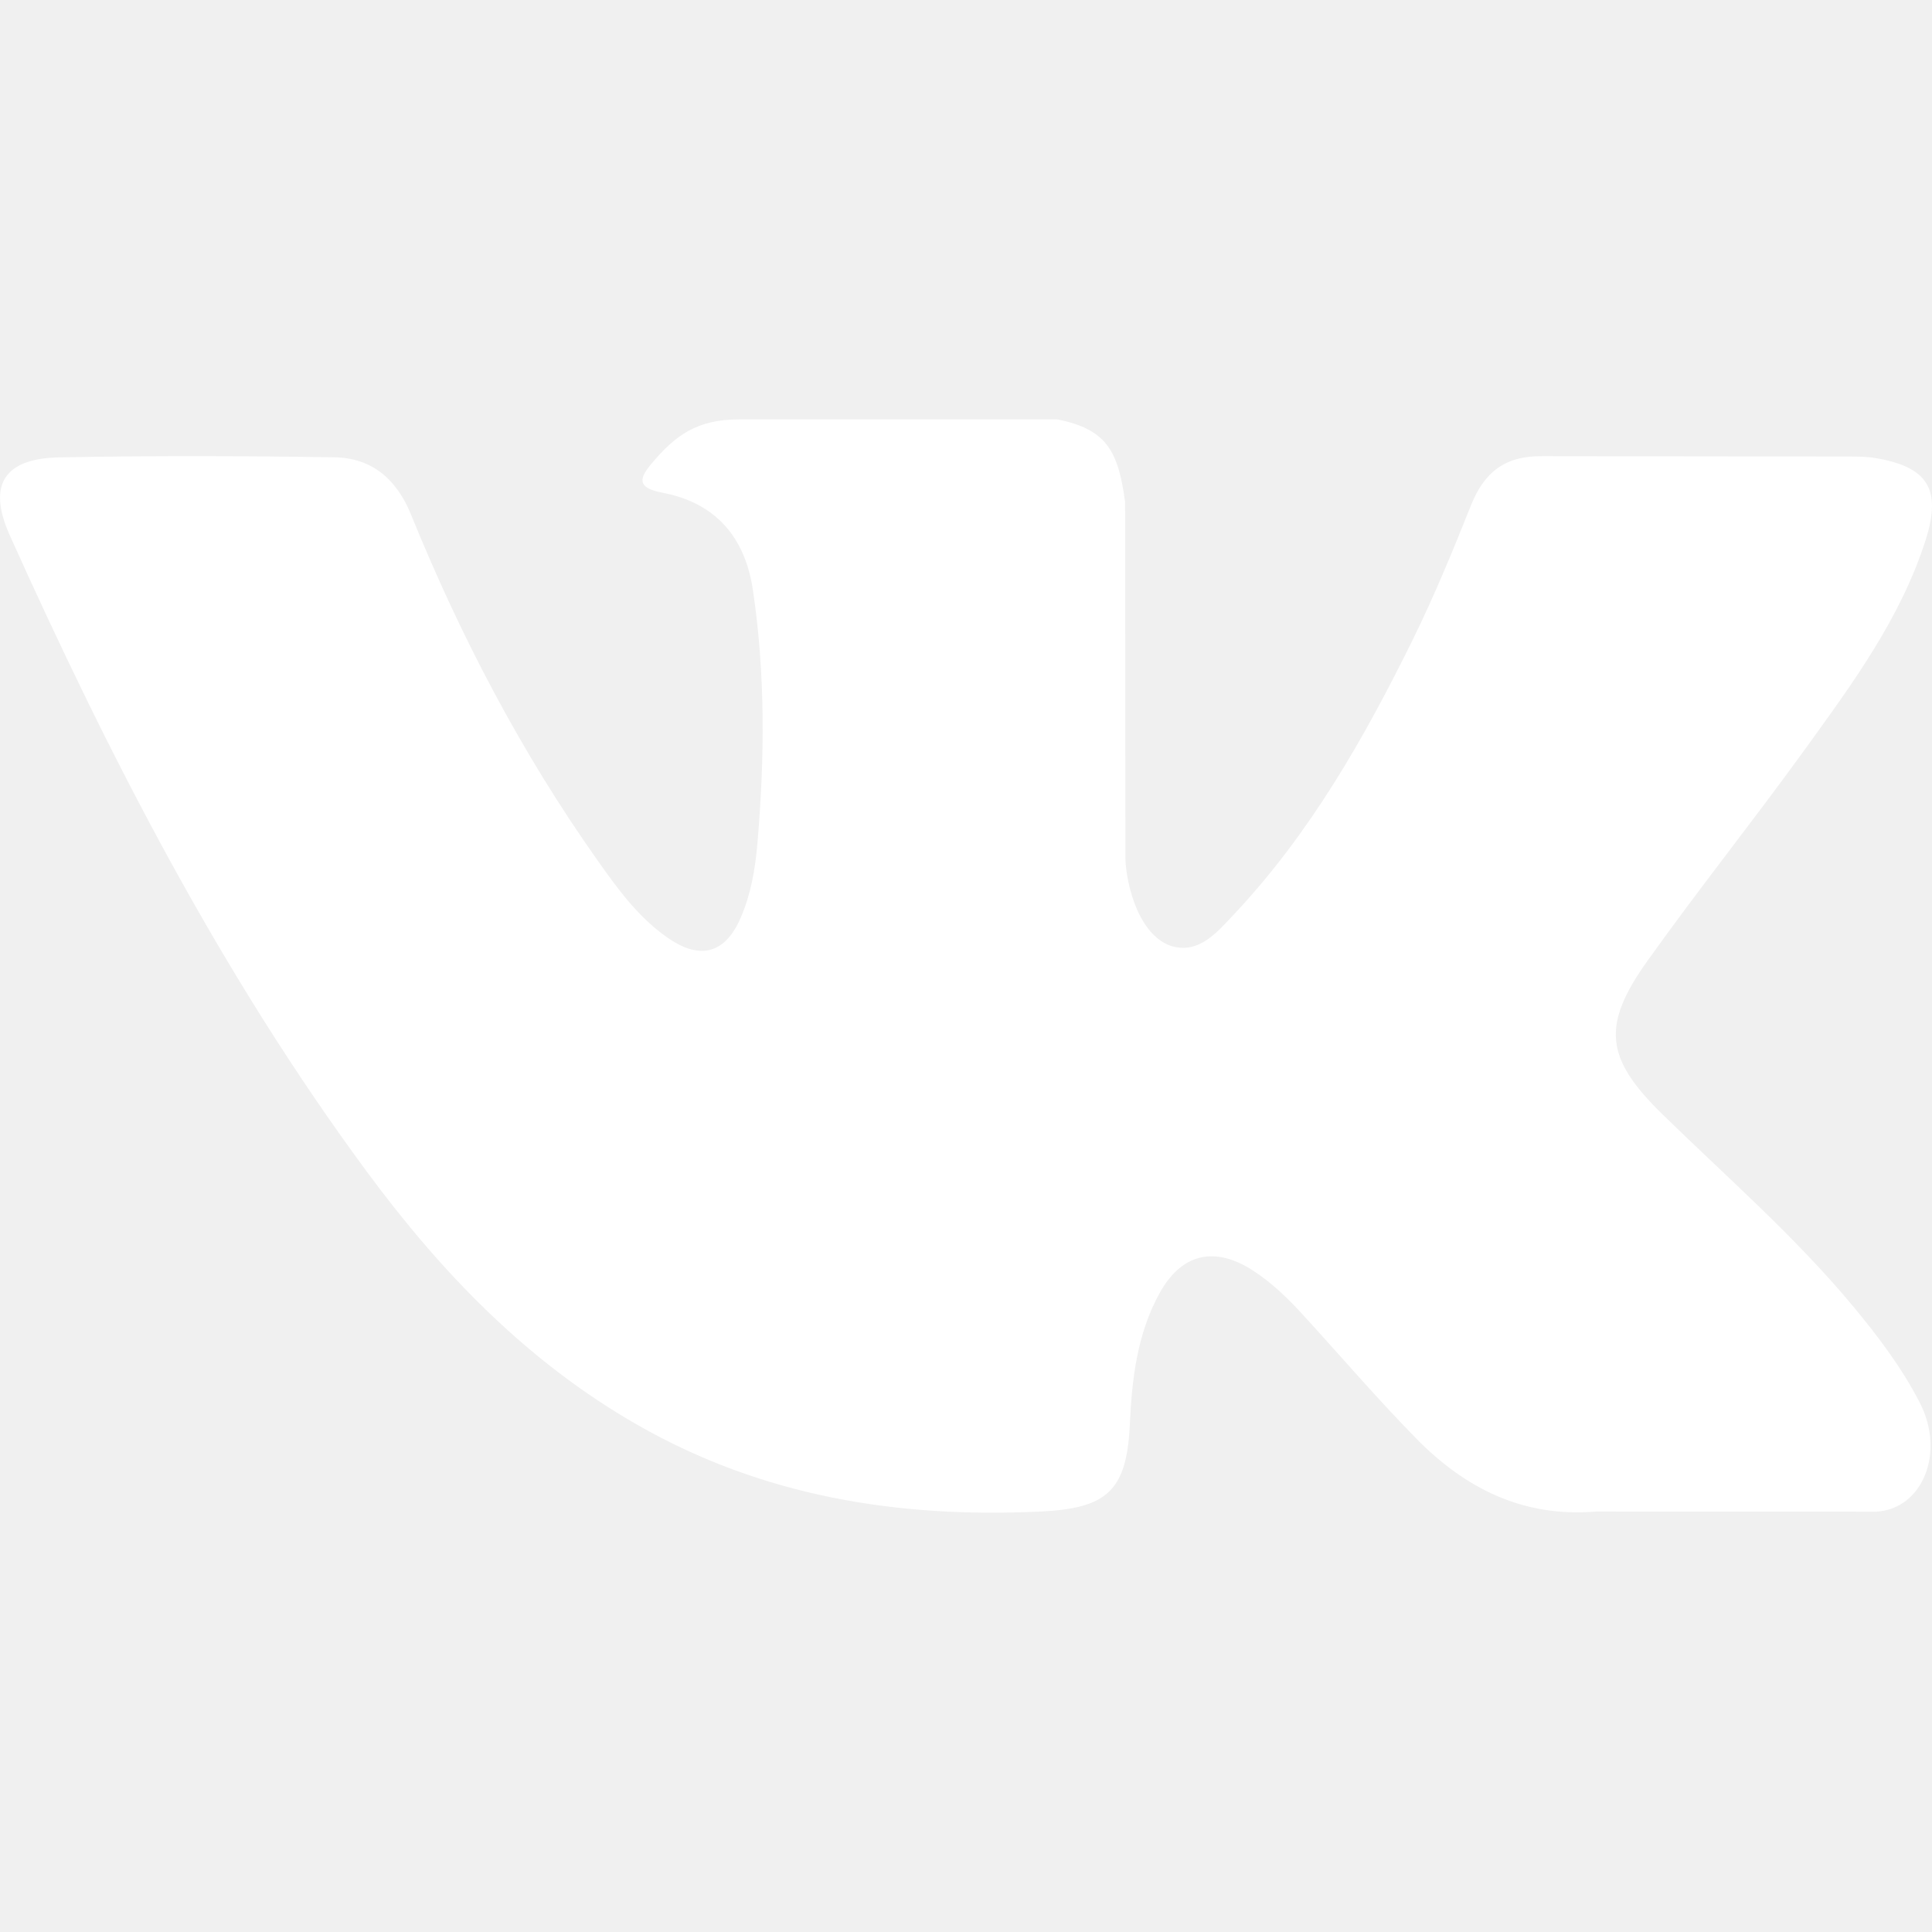
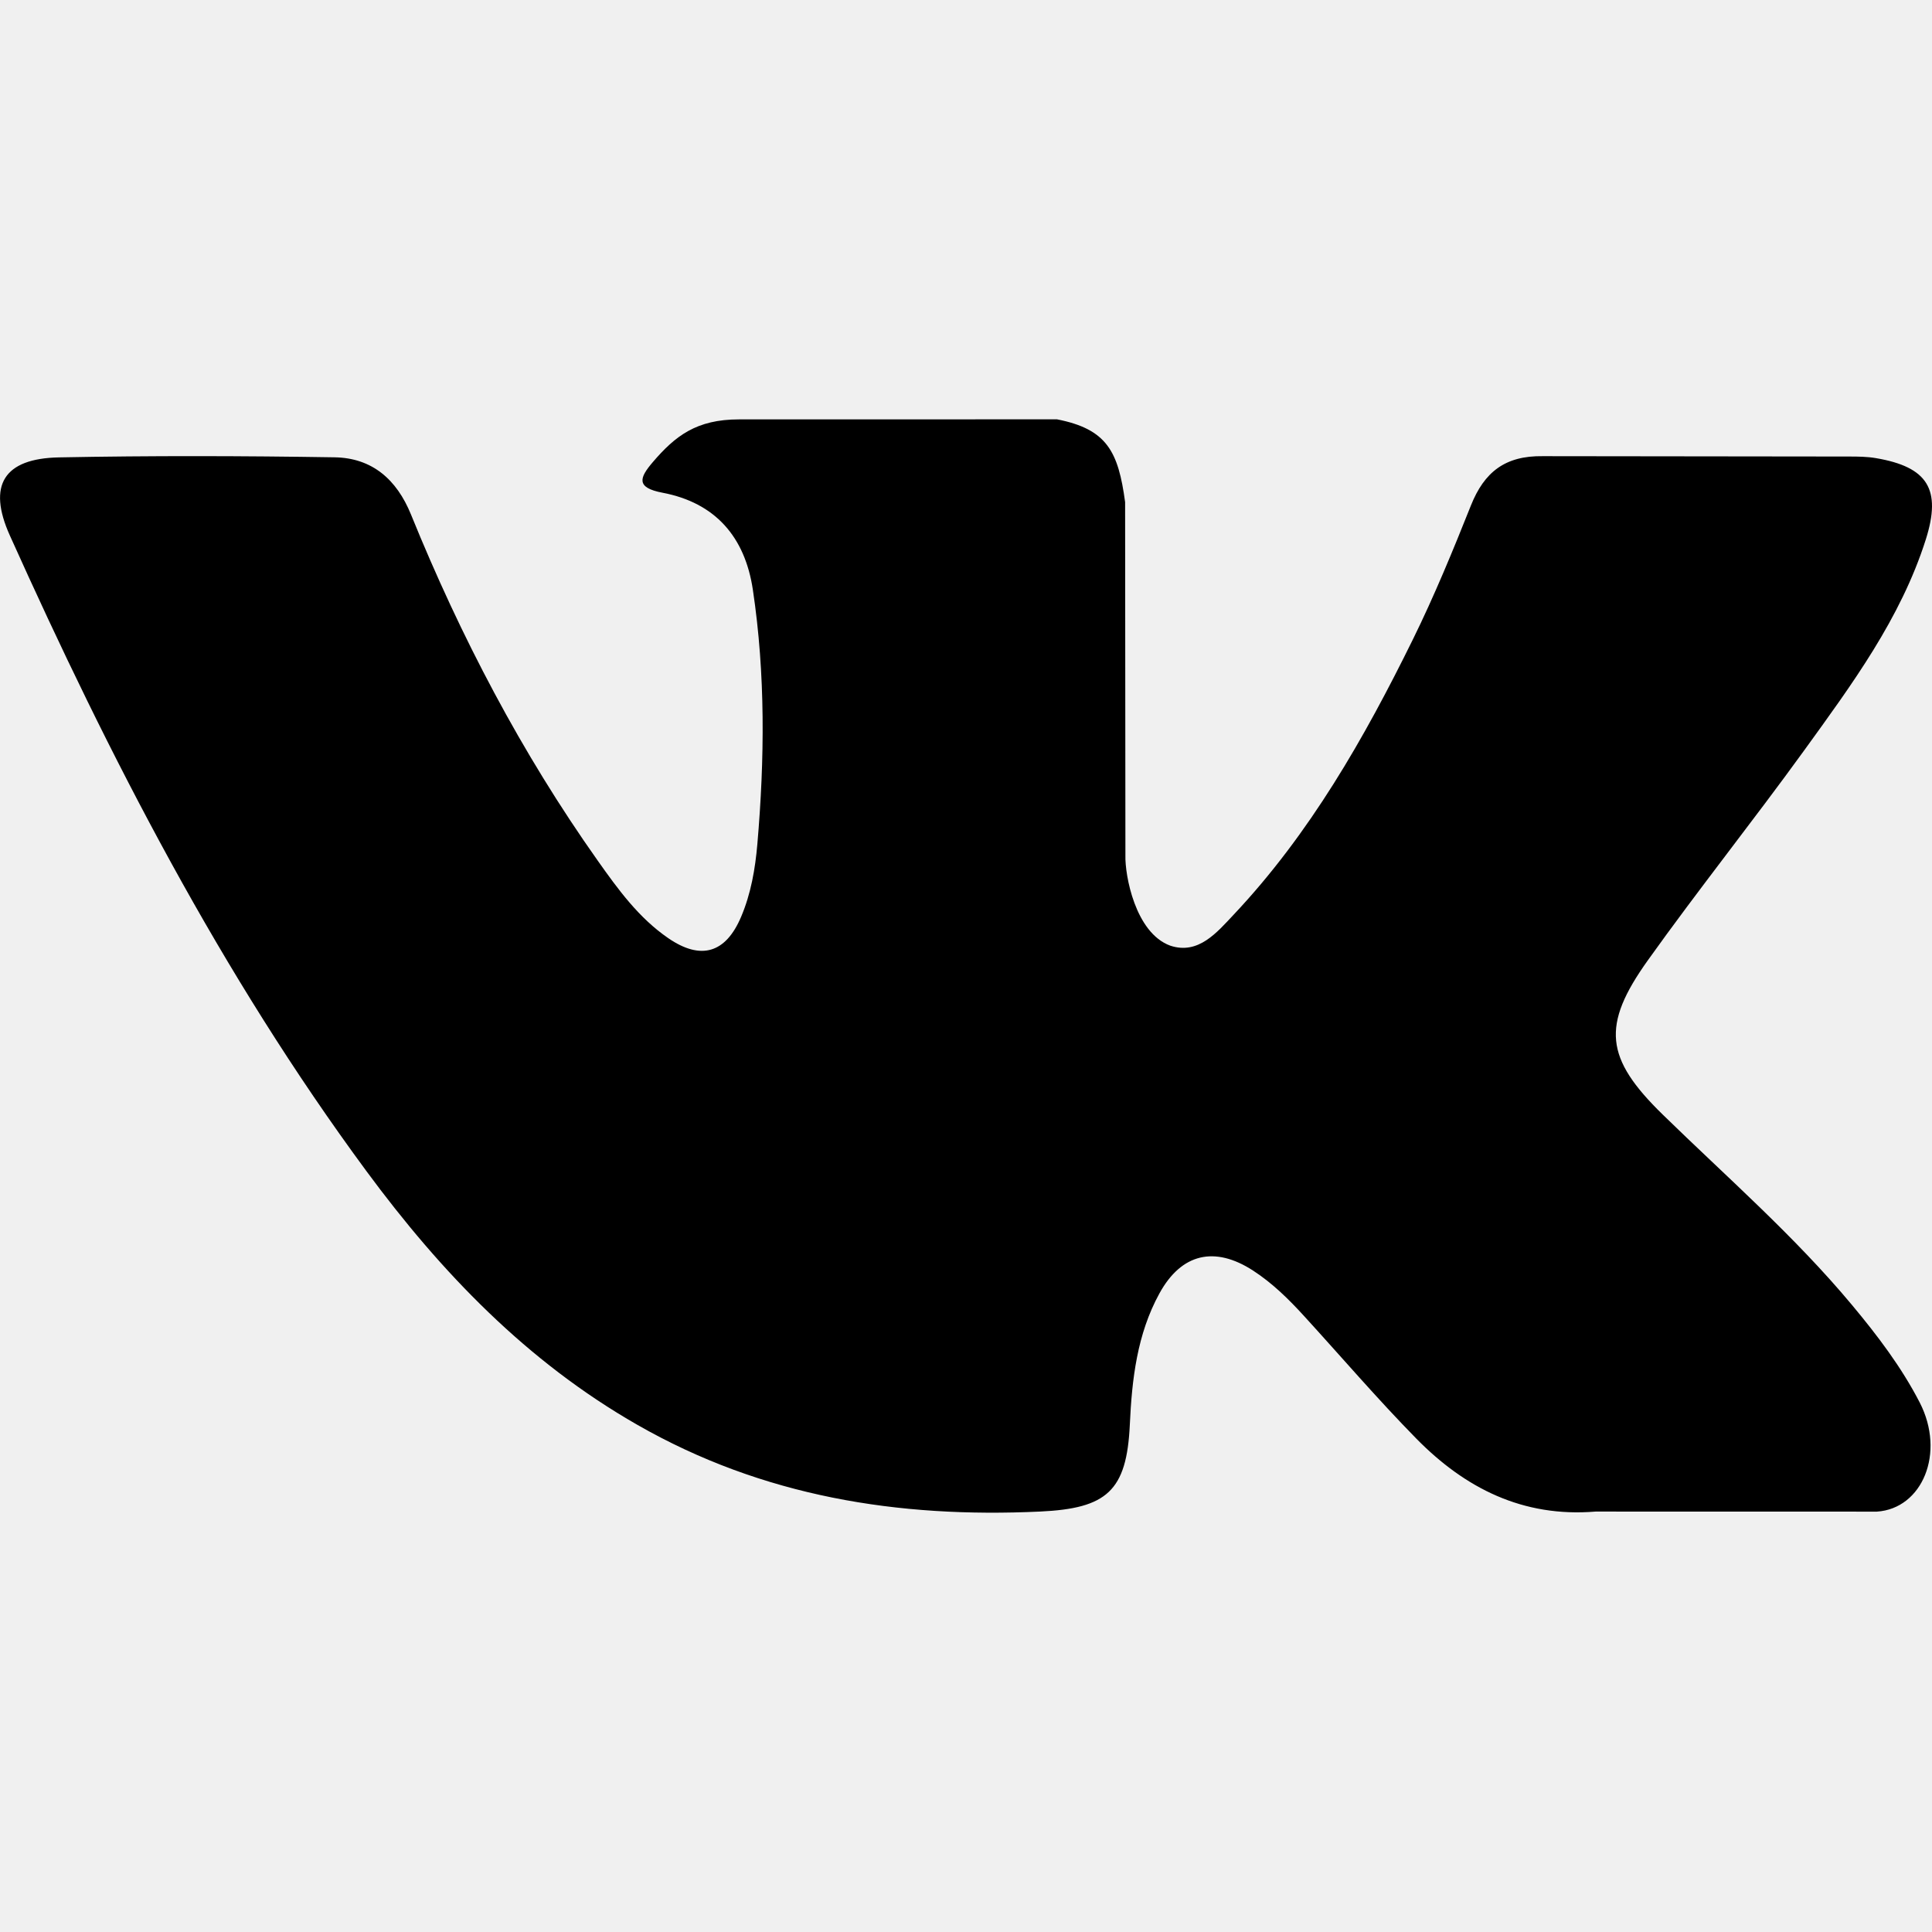
- <svg xmlns="http://www.w3.org/2000/svg" enable-background="new 0 0 96.496 96.496" height="96.496" viewBox="0 0 96.496 96.496" width="96.496">
-   <path fill="#ffffff" d="m92.499 65.178c-2.873-3.446-6.254-6.387-9.453-9.51-2.886-2.815-3.068-4.448-.748-7.697 2.532-3.546 5.255-6.956 7.81-10.486 2.385-3.299 4.823-6.589 6.078-10.539.796-2.513.092-3.623-2.485-4.063-.444-.077-.903-.081-1.355-.081l-15.289-.018c-1.883-.028-2.924.793-3.59 2.462-.899 2.256-1.826 4.51-2.897 6.687-2.43 4.936-5.144 9.707-8.949 13.747-.839.891-1.767 2.017-3.169 1.553-1.754-.64-2.271-3.53-2.242-4.507l-.015-17.647c-.34-2.521-.899-3.645-3.402-4.135l-15.882.003c-2.12 0-3.183.819-4.315 2.145-.653.766-.85 1.263.492 1.517 2.636.5 4.121 2.206 4.515 4.849.632 4.223.588 8.463.224 12.703-.107 1.238-.32 2.473-.811 3.629-.768 1.817-2.008 2.187-3.637 1.069-1.475-1.012-2.511-2.44-3.525-3.874-3.809-5.382-6.848-11.186-9.326-17.285-.716-1.762-1.951-2.83-3.818-2.859-4.587-.073-9.175-.085-13.762.004-2.76.052-3.583 1.392-2.459 3.894 4.996 11.113 10.557 21.917 17.816 31.759 3.727 5.051 8.006 9.51 13.534 12.67 6.265 3.582 13.009 4.66 20.112 4.328 3.326-.156 4.325-1.021 4.479-4.336.104-2.268.361-4.523 1.48-6.561 1.098-2 2.761-2.381 4.678-1.137.959.623 1.767 1.416 2.53 2.252 1.872 2.048 3.677 4.158 5.62 6.137 2.437 2.48 5.324 3.945 8.954 3.646l14.052.003c2.264-.148 3.438-2.924 2.138-5.451-.913-1.77-2.111-3.346-3.383-4.871z" />
+ <svg xmlns="http://www.w3.org/2000/svg" enable-background="new 0 0 96.496 96.496" viewBox="0 0 96.496 96.496">
+   <path d="m92.499 65.178c-2.873-3.446-6.254-6.387-9.453-9.51-2.886-2.815-3.068-4.448-.748-7.697 2.532-3.546 5.255-6.956 7.81-10.486 2.385-3.299 4.823-6.589 6.078-10.539.796-2.513.092-3.623-2.485-4.063-.444-.077-.903-.081-1.355-.081l-15.289-.018c-1.883-.028-2.924.793-3.59 2.462-.899 2.256-1.826 4.51-2.897 6.687-2.43 4.936-5.144 9.707-8.949 13.747-.839.891-1.767 2.017-3.169 1.553-1.754-.64-2.271-3.53-2.242-4.507l-.015-17.647c-.34-2.521-.899-3.645-3.402-4.135l-15.882.003c-2.12 0-3.183.819-4.315 2.145-.653.766-.85 1.263.492 1.517 2.636.5 4.121 2.206 4.515 4.849.632 4.223.588 8.463.224 12.703-.107 1.238-.32 2.473-.811 3.629-.768 1.817-2.008 2.187-3.637 1.069-1.475-1.012-2.511-2.44-3.525-3.874-3.809-5.382-6.848-11.186-9.326-17.285-.716-1.762-1.951-2.83-3.818-2.859-4.587-.073-9.175-.085-13.762.004-2.76.052-3.583 1.392-2.459 3.894 4.996 11.113 10.557 21.917 17.816 31.759 3.727 5.051 8.006 9.51 13.534 12.67 6.265 3.582 13.009 4.66 20.112 4.328 3.326-.156 4.325-1.021 4.479-4.336.104-2.268.361-4.523 1.48-6.561 1.098-2 2.761-2.381 4.678-1.137.959.623 1.767 1.416 2.53 2.252 1.872 2.048 3.677 4.158 5.62 6.137 2.437 2.48 5.324 3.945 8.954 3.646l14.052.003c2.264-.148 3.438-2.924 2.138-5.451-.913-1.77-2.111-3.346-3.383-4.871z" />
</svg>
